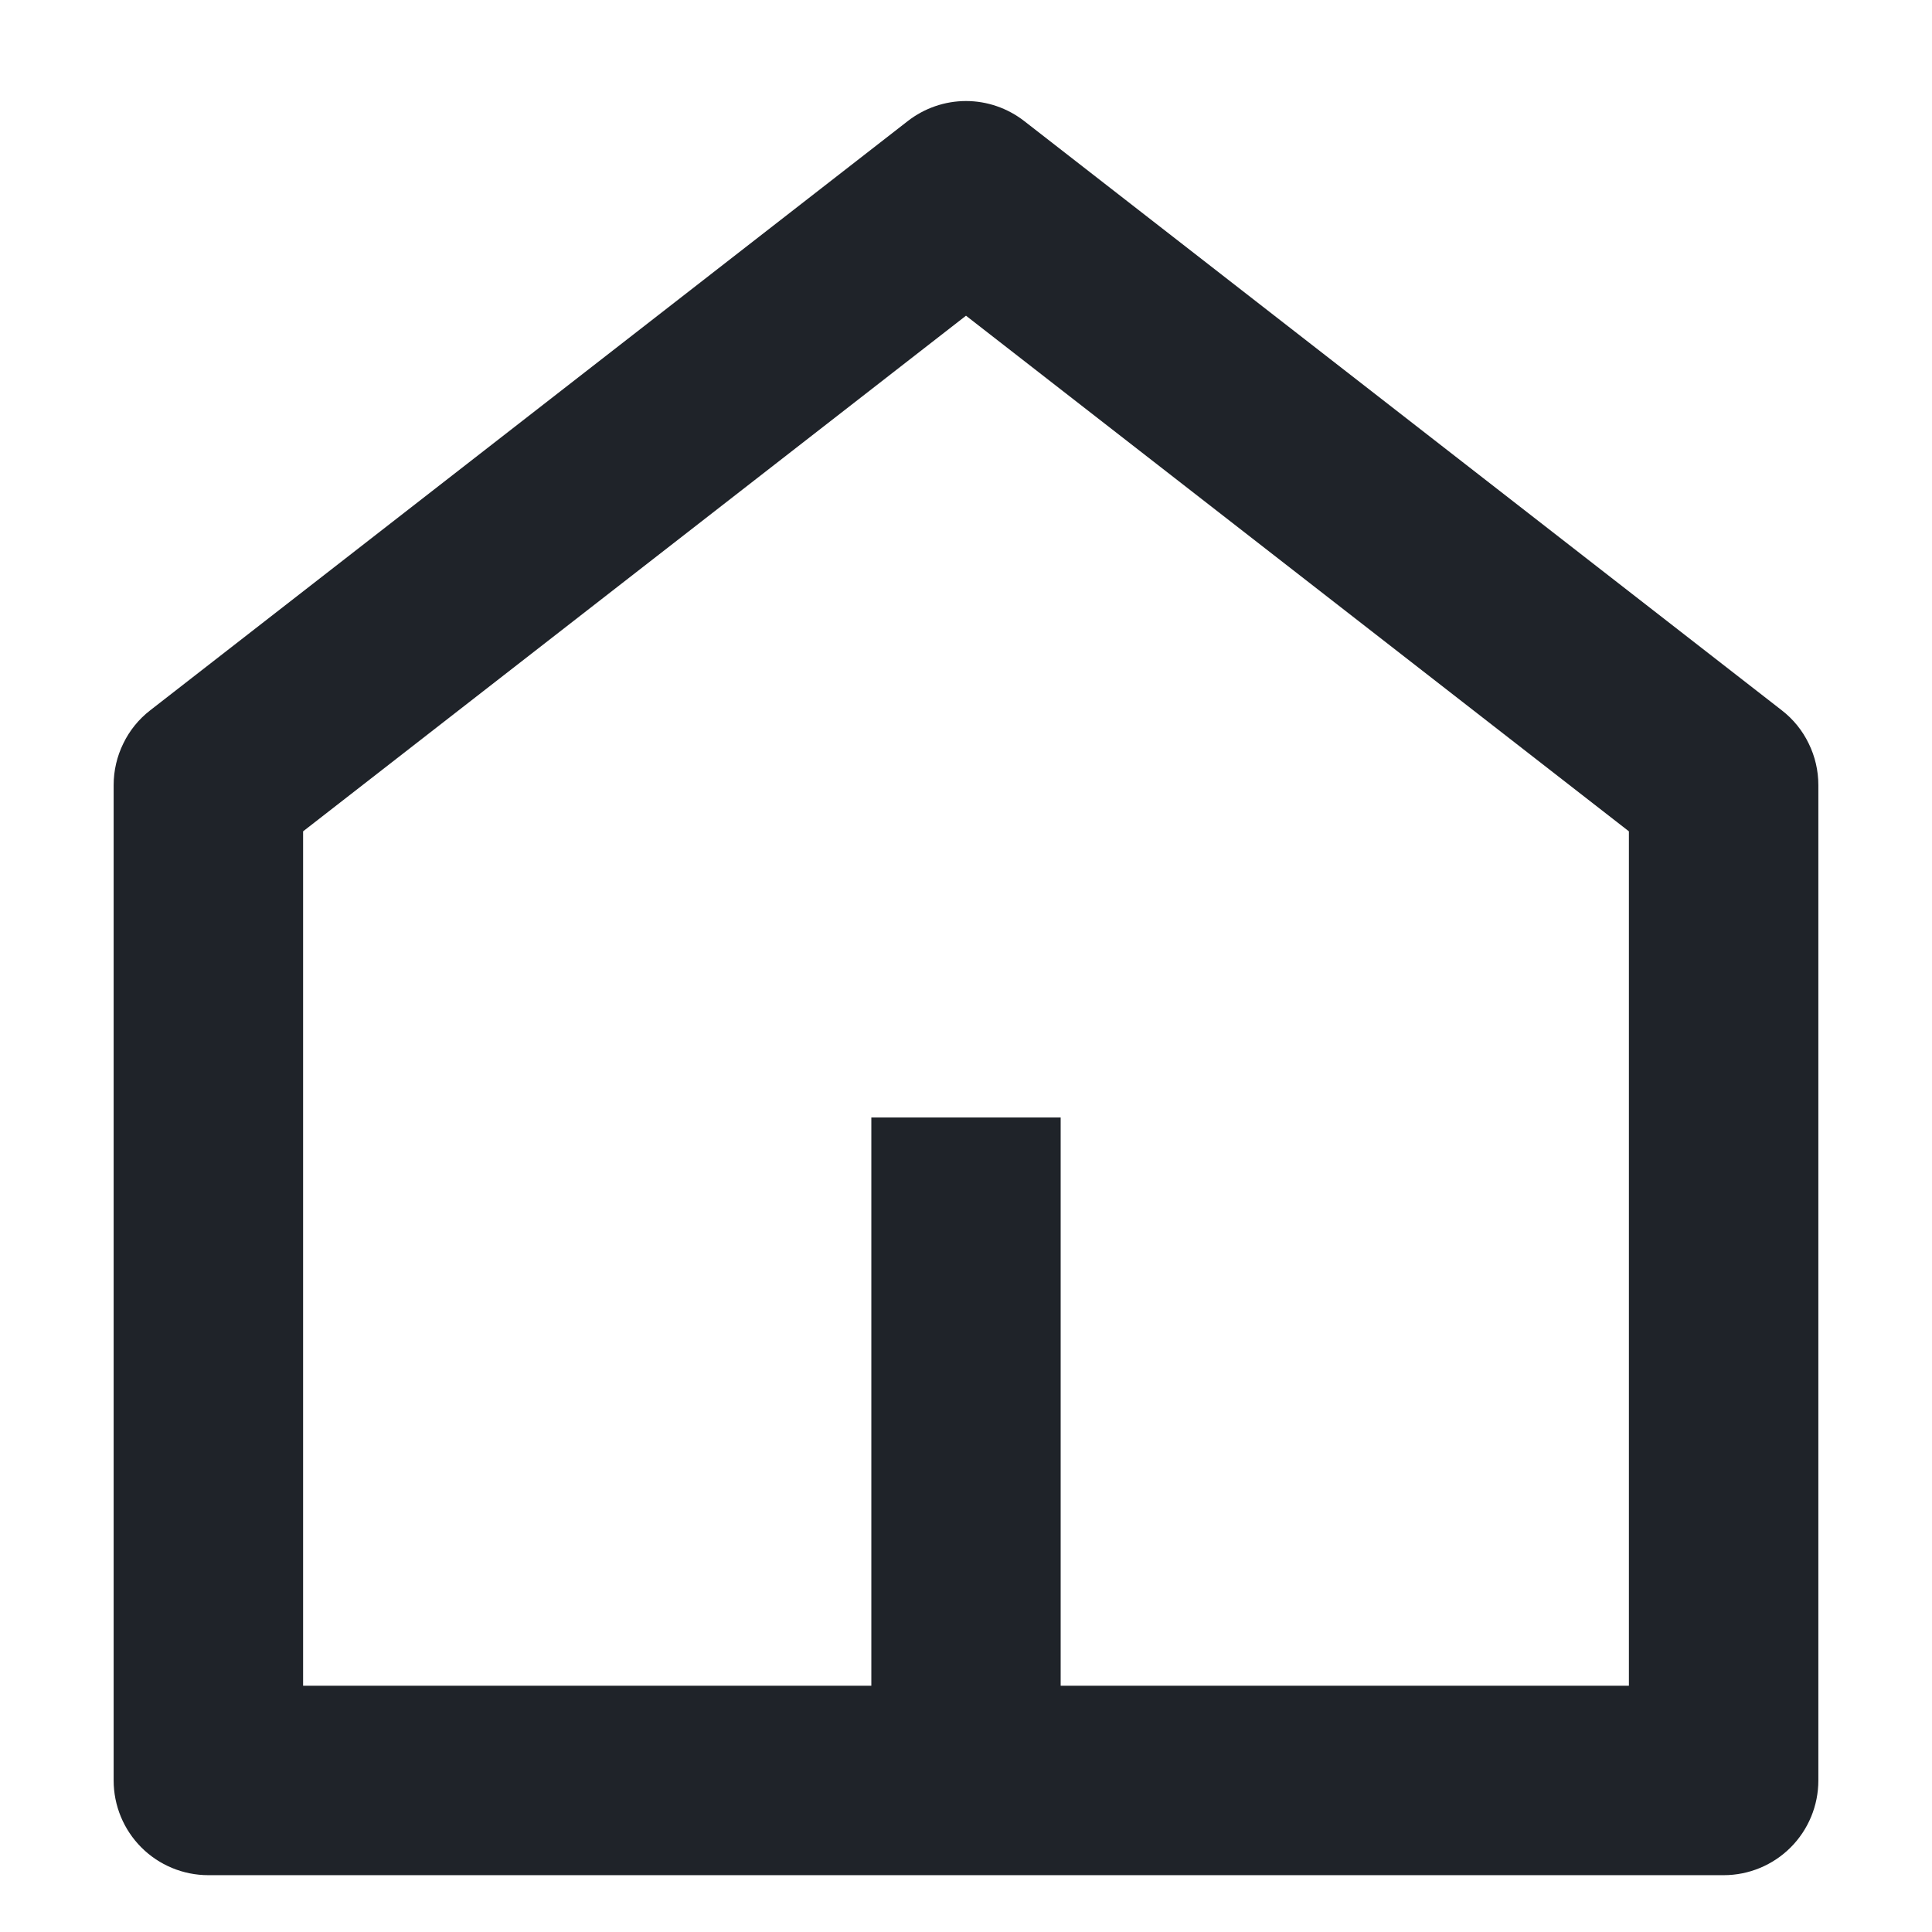
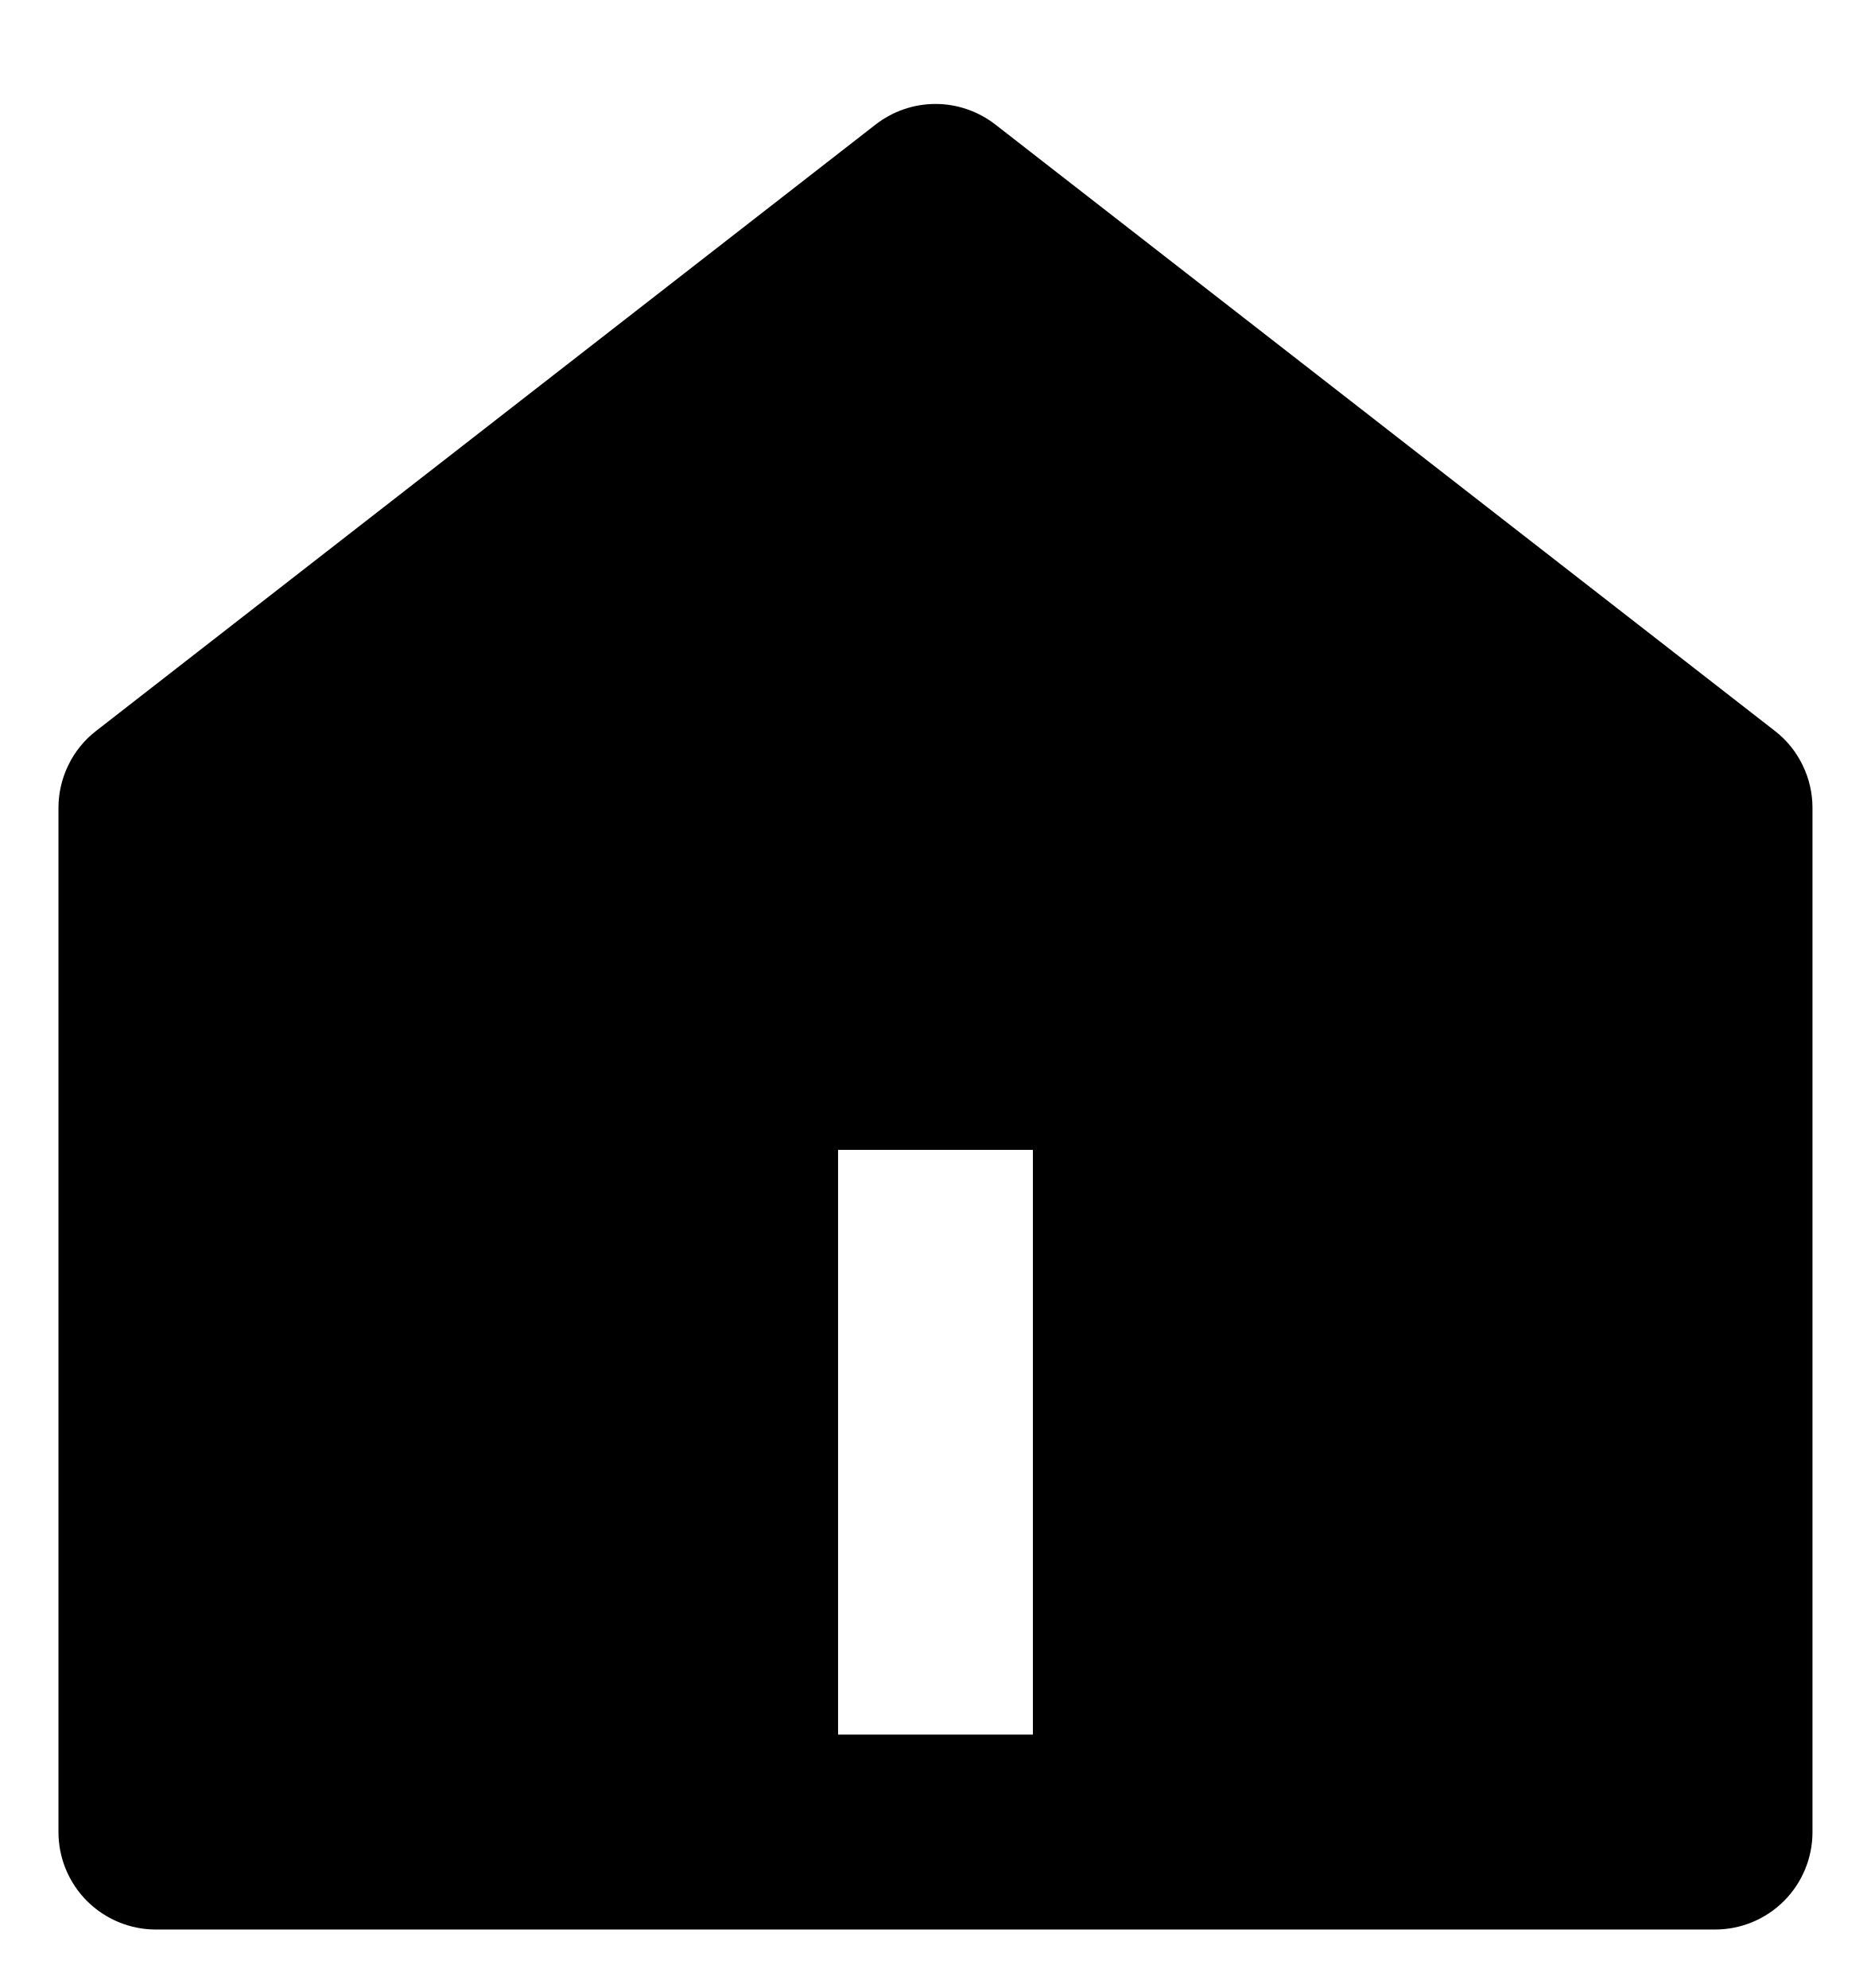
- <svg xmlns="http://www.w3.org/2000/svg" width="20" height="20" viewBox="0 0 16 17" fill="none">
-   <path d="M8.833 14.833H13.833V7.315L8 2.778L2.167 7.315V14.833H7.167V9.833H8.833V14.833ZM15.5 15.667C15.5 15.888 15.412 16.1 15.256 16.256C15.1 16.412 14.888 16.5 14.667 16.5H1.333C1.112 16.5 0.9 16.412 0.744 16.256C0.588 16.1 0.5 15.888 0.5 15.667V6.908C0.5 6.781 0.529 6.656 0.585 6.542C0.64 6.428 0.721 6.328 0.822 6.25L7.488 1.065C7.635 0.951 7.815 0.889 8 0.889C8.185 0.889 8.365 0.951 8.512 1.065L15.178 6.25C15.279 6.328 15.36 6.428 15.415 6.542C15.471 6.656 15.5 6.781 15.5 6.908V15.667Z" fill="#1F2329" />
+ <svg xmlns="http://www.w3.org/2000/svg" width="16" height="17" viewBox="0 0 16 17">
+   <path d="M15.5 15.667C15.5 15.888 15.412 16.1 15.256 16.256C15.1 16.412 14.888 16.5 14.667 16.5H1.333C1.112 16.5 0.9 16.412 0.744 16.256C0.588 16.1 0.5 15.888 0.5 15.667V6.908C0.5 6.781 0.529 6.656 0.585 6.542C0.64 6.428 0.721 6.328 0.822 6.25L7.488 1.065C7.635 0.951 7.815 0.889 8 0.889C8.185 0.889 8.365 0.951 8.512 1.065L15.178 6.25C15.279 6.328 15.36 6.428 15.415 6.542C15.471 6.656 15.5 6.781 15.5 6.908V15.667ZM7.167 9.833V14.833H8.833V9.833H7.167Z" />
</svg>
